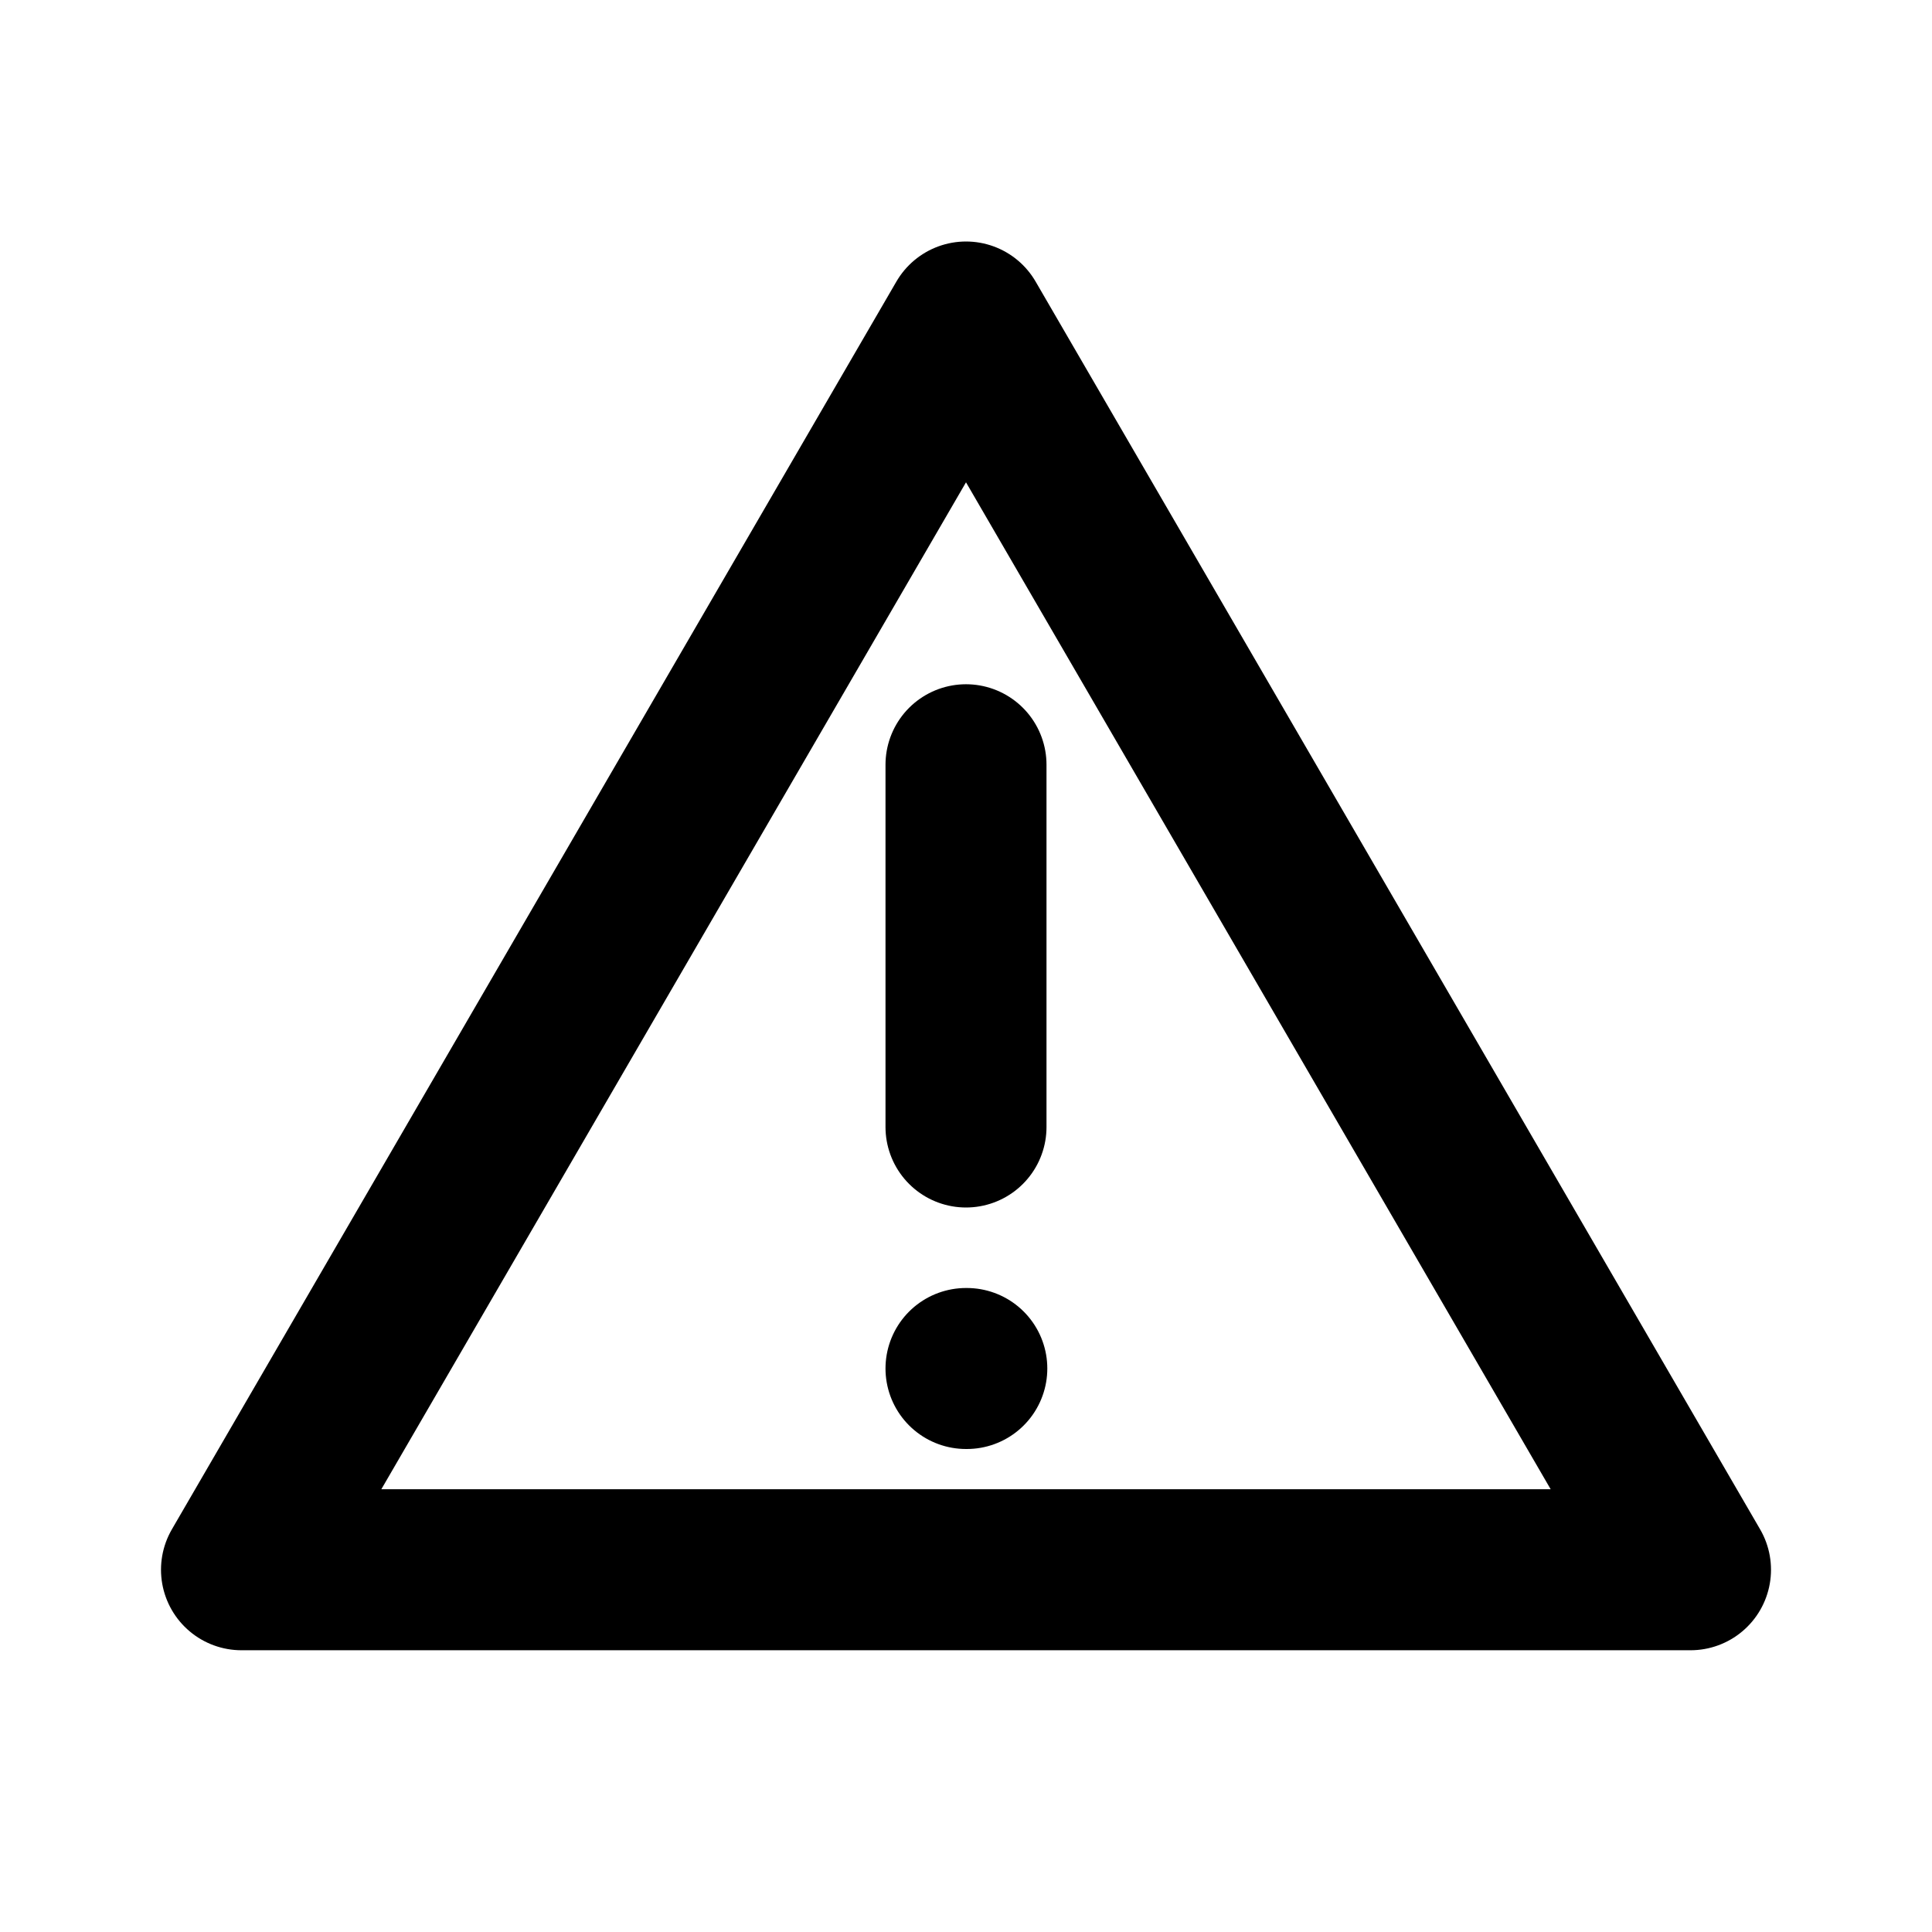
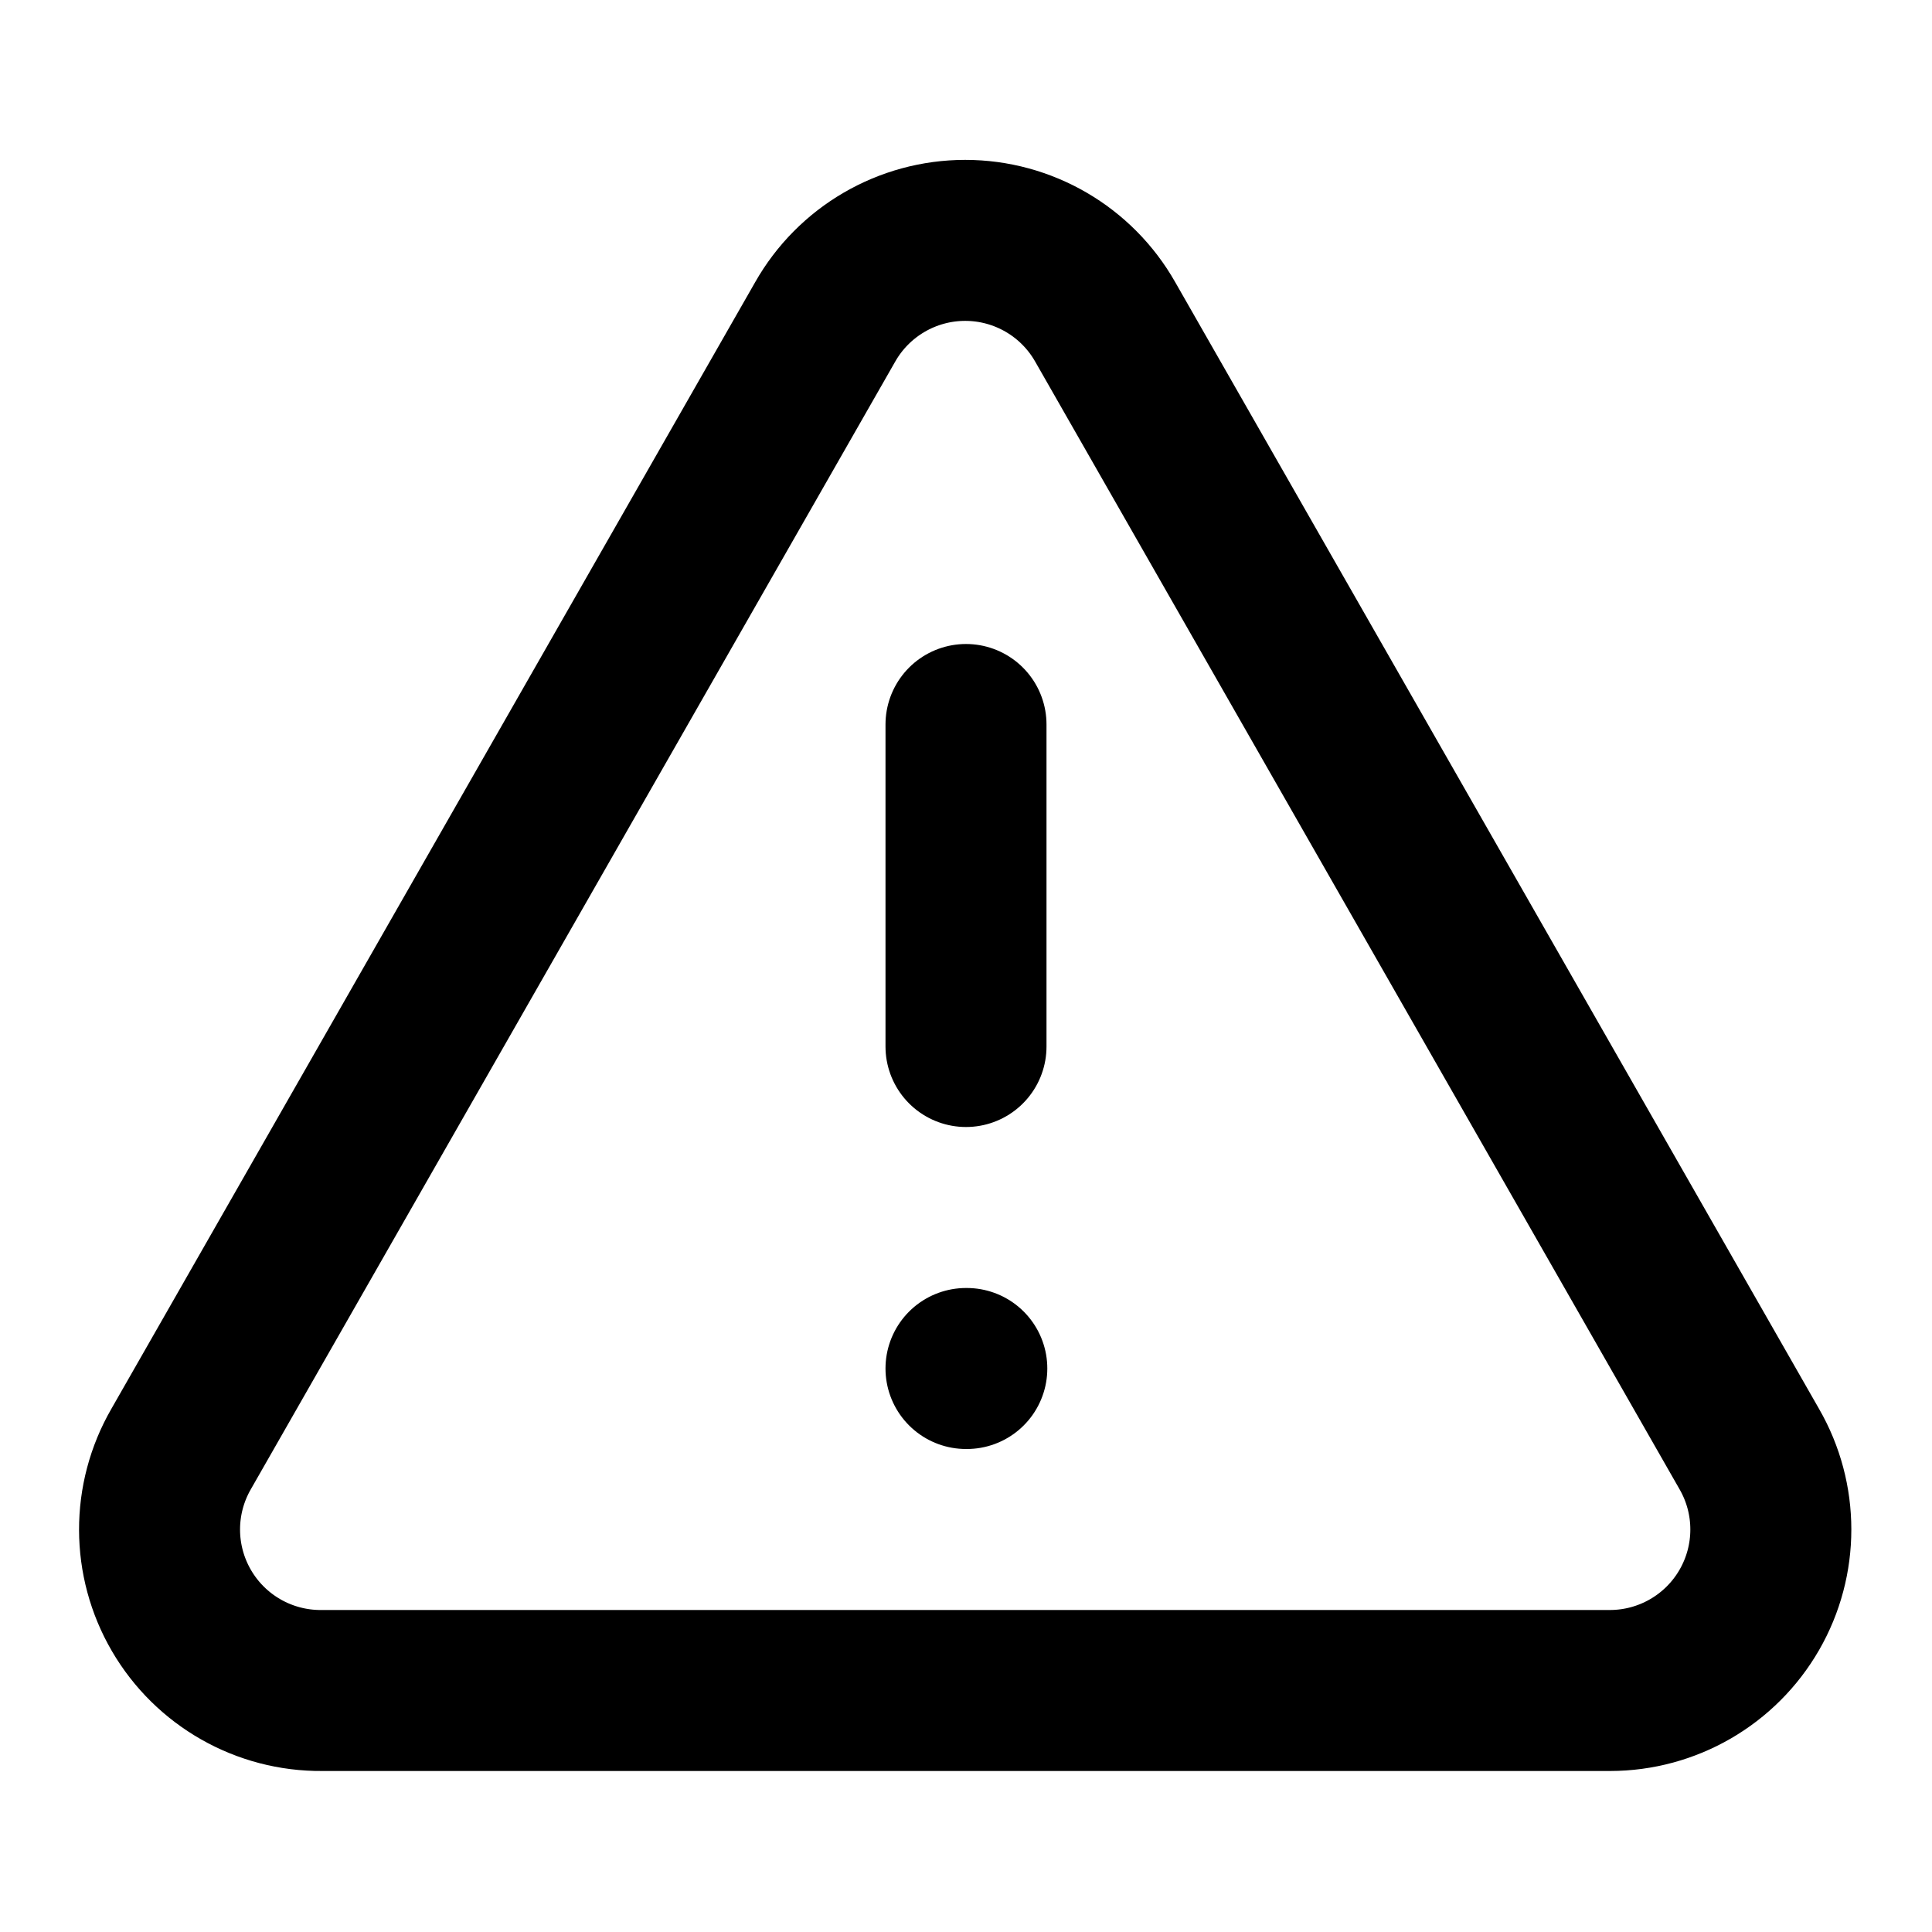
<svg xmlns="http://www.w3.org/2000/svg" viewBox="0 0 24 24" fill="none" stroke="currentColor" stroke-width="2" stroke-linecap="round" stroke-linejoin="round">
-   <path d="M12 4 21 19.5H3z" />
-   <path d="M12 9.5v4.5" />
+   <path d="m21.73 18-8-14a2 2 0 0 0-3.48 0l-8 14A2 2 0 0 0 4 21h16a2 2 0 0 0 1.73-3" />
+   <path d="M12 9v4" />
  <path d="M12 17h.01" />
</svg>
